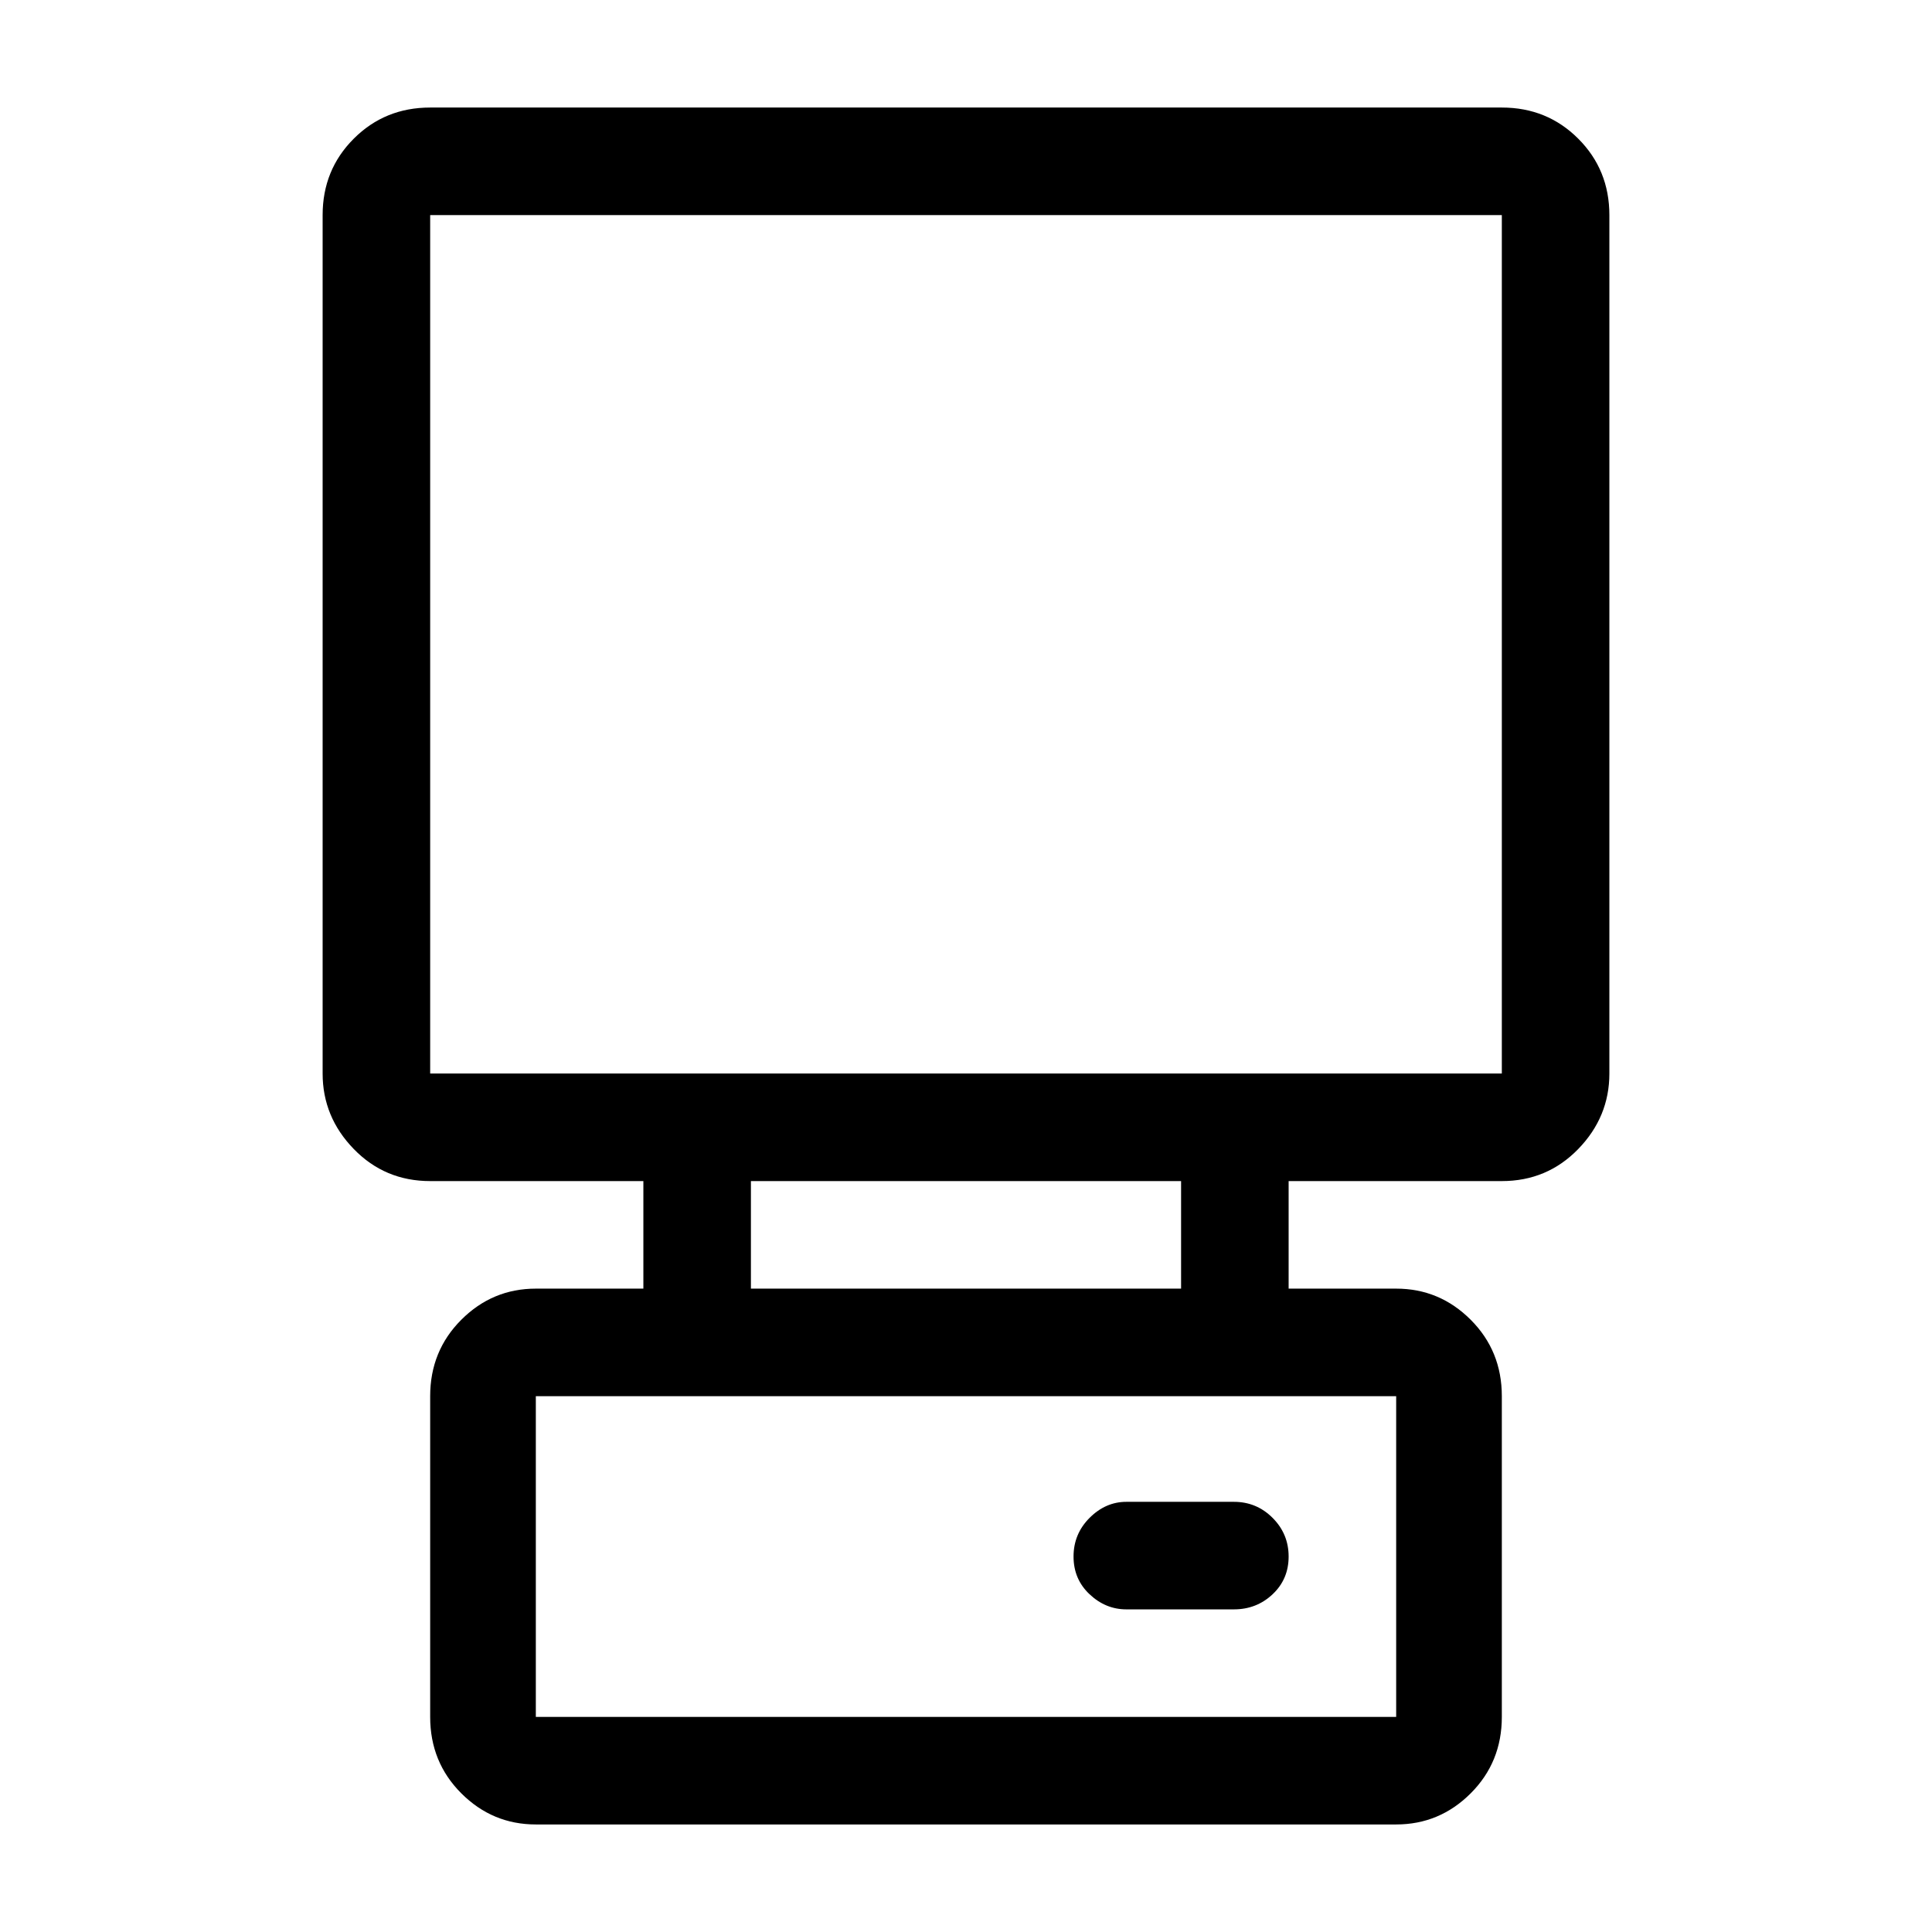
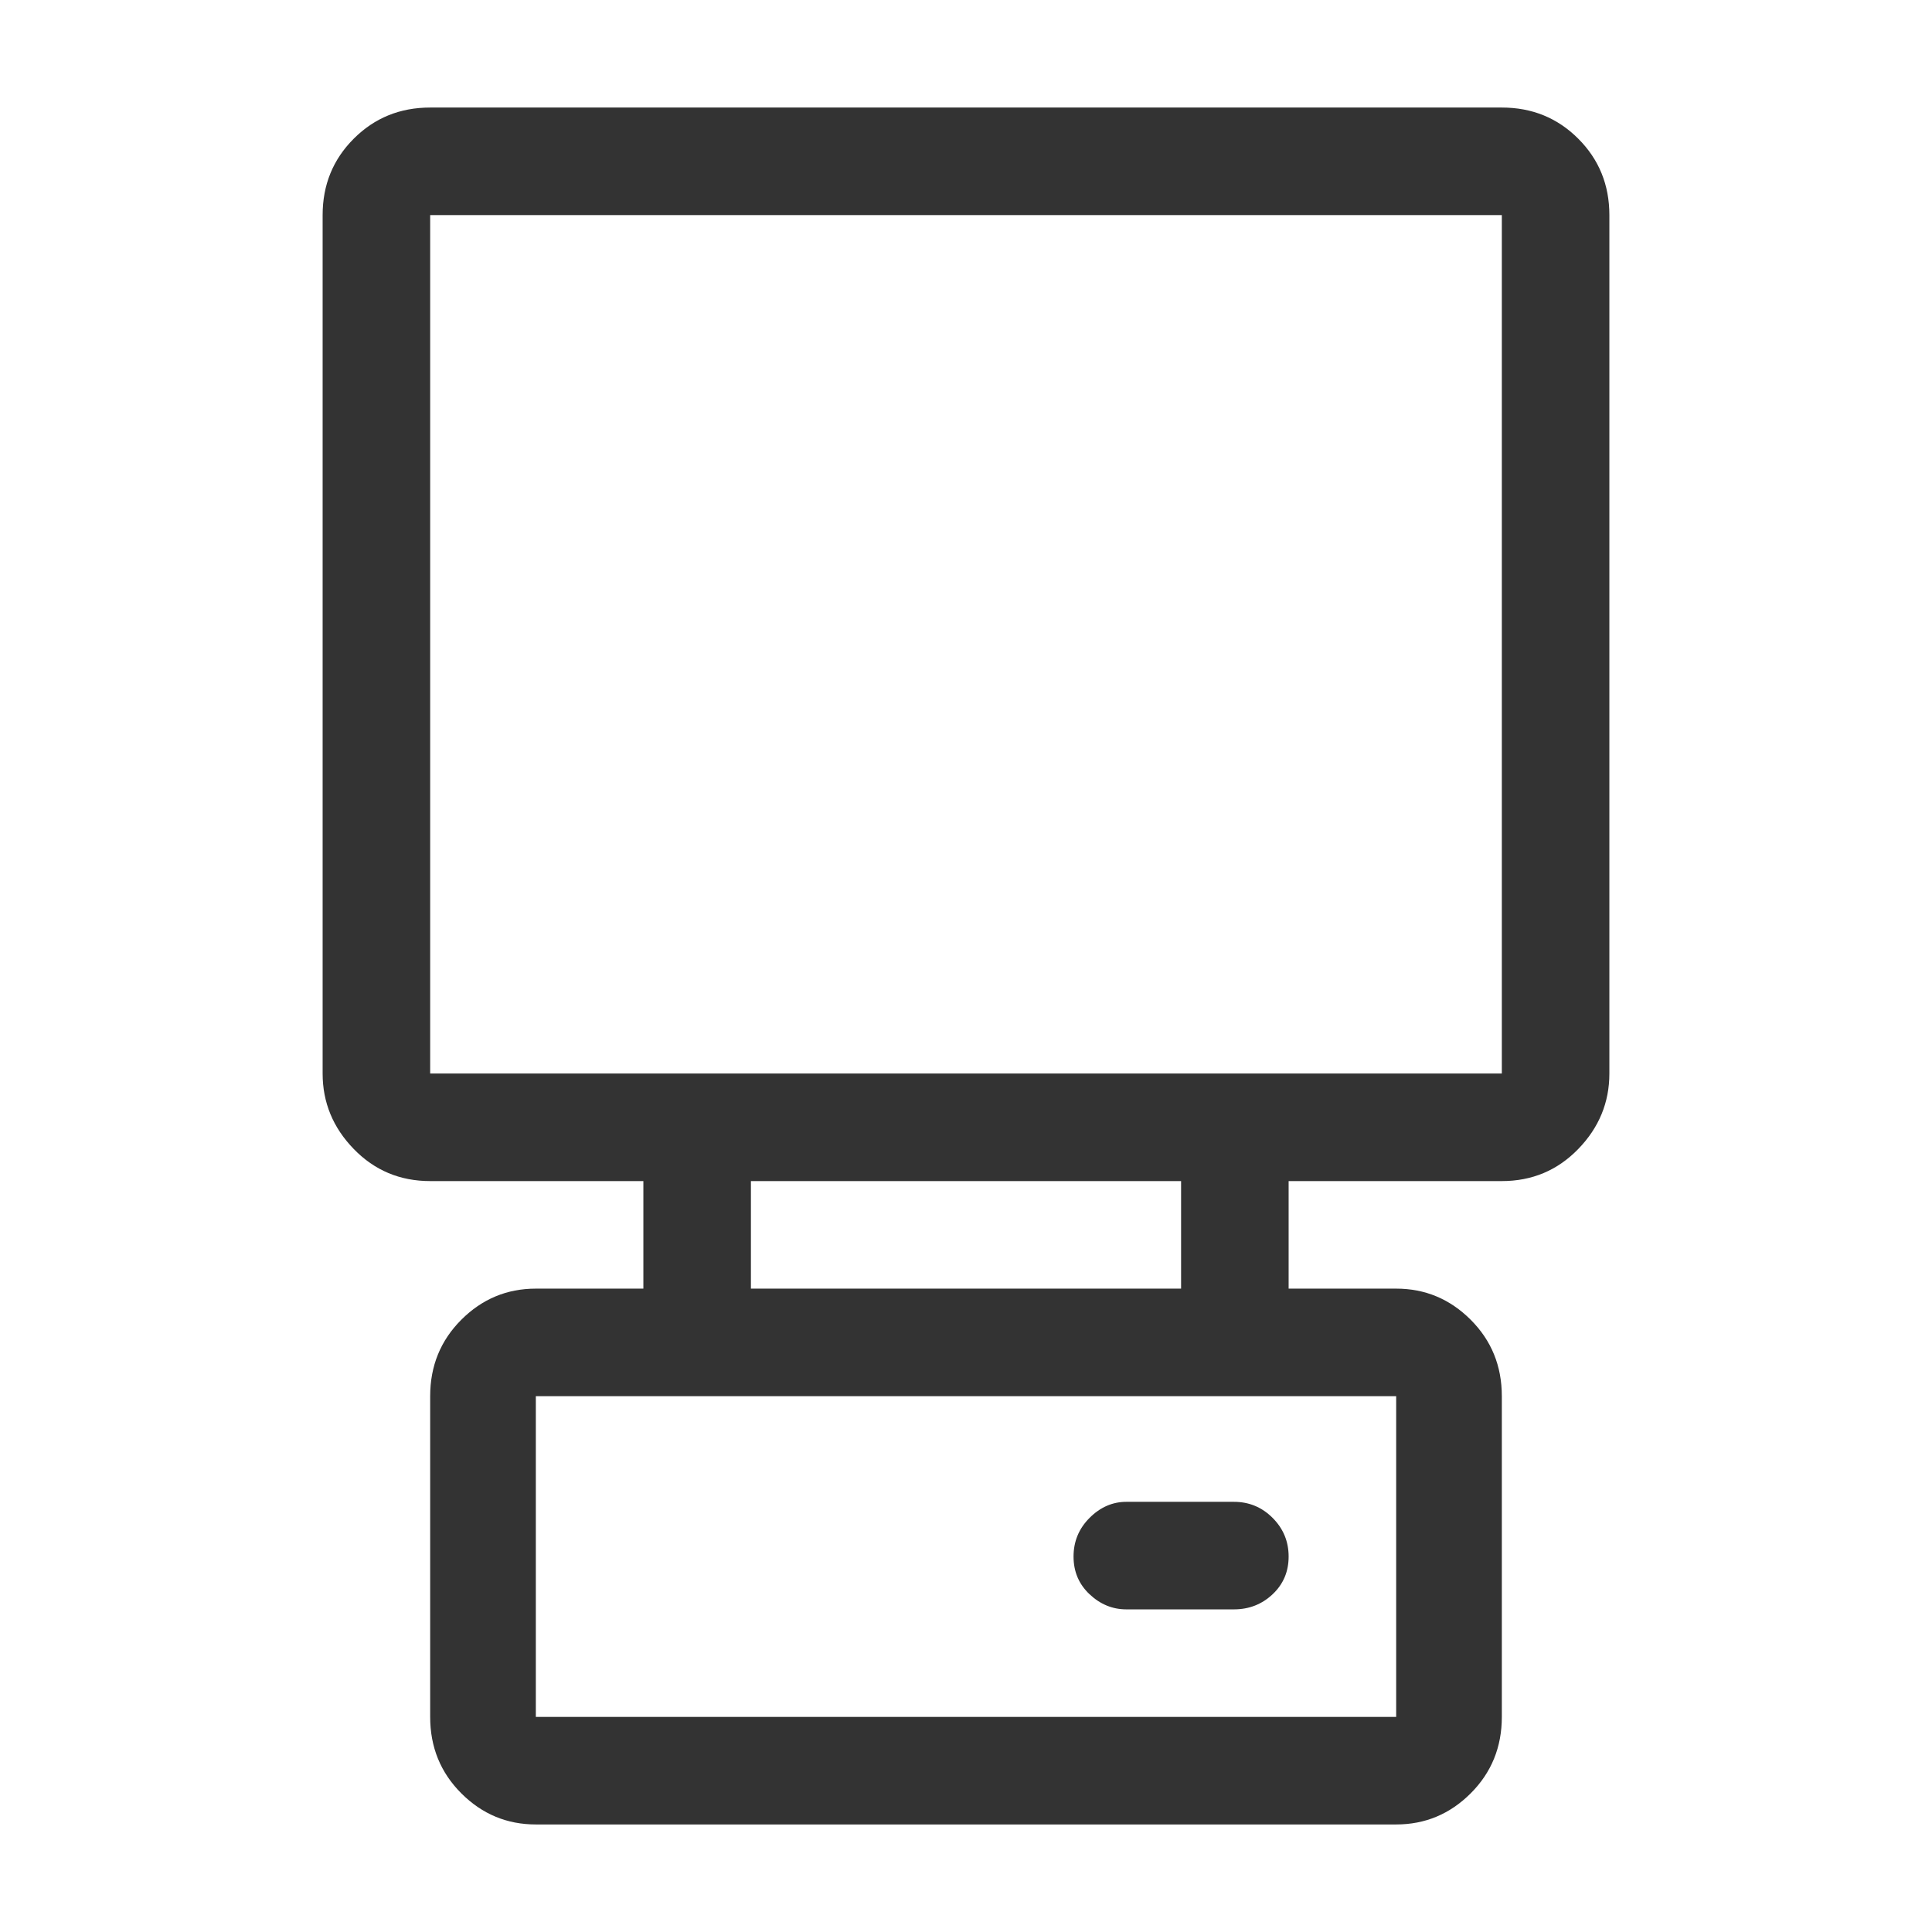
<svg xmlns="http://www.w3.org/2000/svg" viewBox="0 0 1024 1024" width="32" height="32">
-   <path fill="currentColor" d="M228 569V114h568v455zM398 626h228v57H398zM740 910H284V740h456zM228 57q-24 0-40.5 16.5T171 114v455q0 23 16.5 40t40.5 17h113v57h-57q-23 0-39.5 16.5T228 740v170q0 24 16.5 40.5T284 967h456q23 0 39.5-16.5T796 910V740q0-24-16.5-40.5T740 683h-57v-57h113q24 0 40.5-17t16.5-40V114q0-24-16.5-40.5T796 57zM654 853q12 0 20.5-8t8.5-20-8.5-20.5T654 796h-57q-11 0-19.5 8.5T569 825t8.5 20 19.5 8z" />
+   <path fill="#333333" d="M228 569V114h568v455zM398 626h228v57H398zM740 910H284V740h456zM228 57q-24 0-40.5 16.5T171 114v455q0 23 16.5 40t40.5 17h113v57h-57q-23 0-39.5 16.5T228 740v170q0 24 16.5 40.5T284 967h456q23 0 39.5-16.5T796 910V740q0-24-16.5-40.5T740 683h-57v-57h113q24 0 40.5-17t16.5-40V114q0-24-16.5-40.5T796 57zM654 853q12 0 20.5-8t8.5-20-8.5-20.5T654 796h-57q-11 0-19.5 8.5T569 825t8.5 20 19.5 8z" />
</svg>
